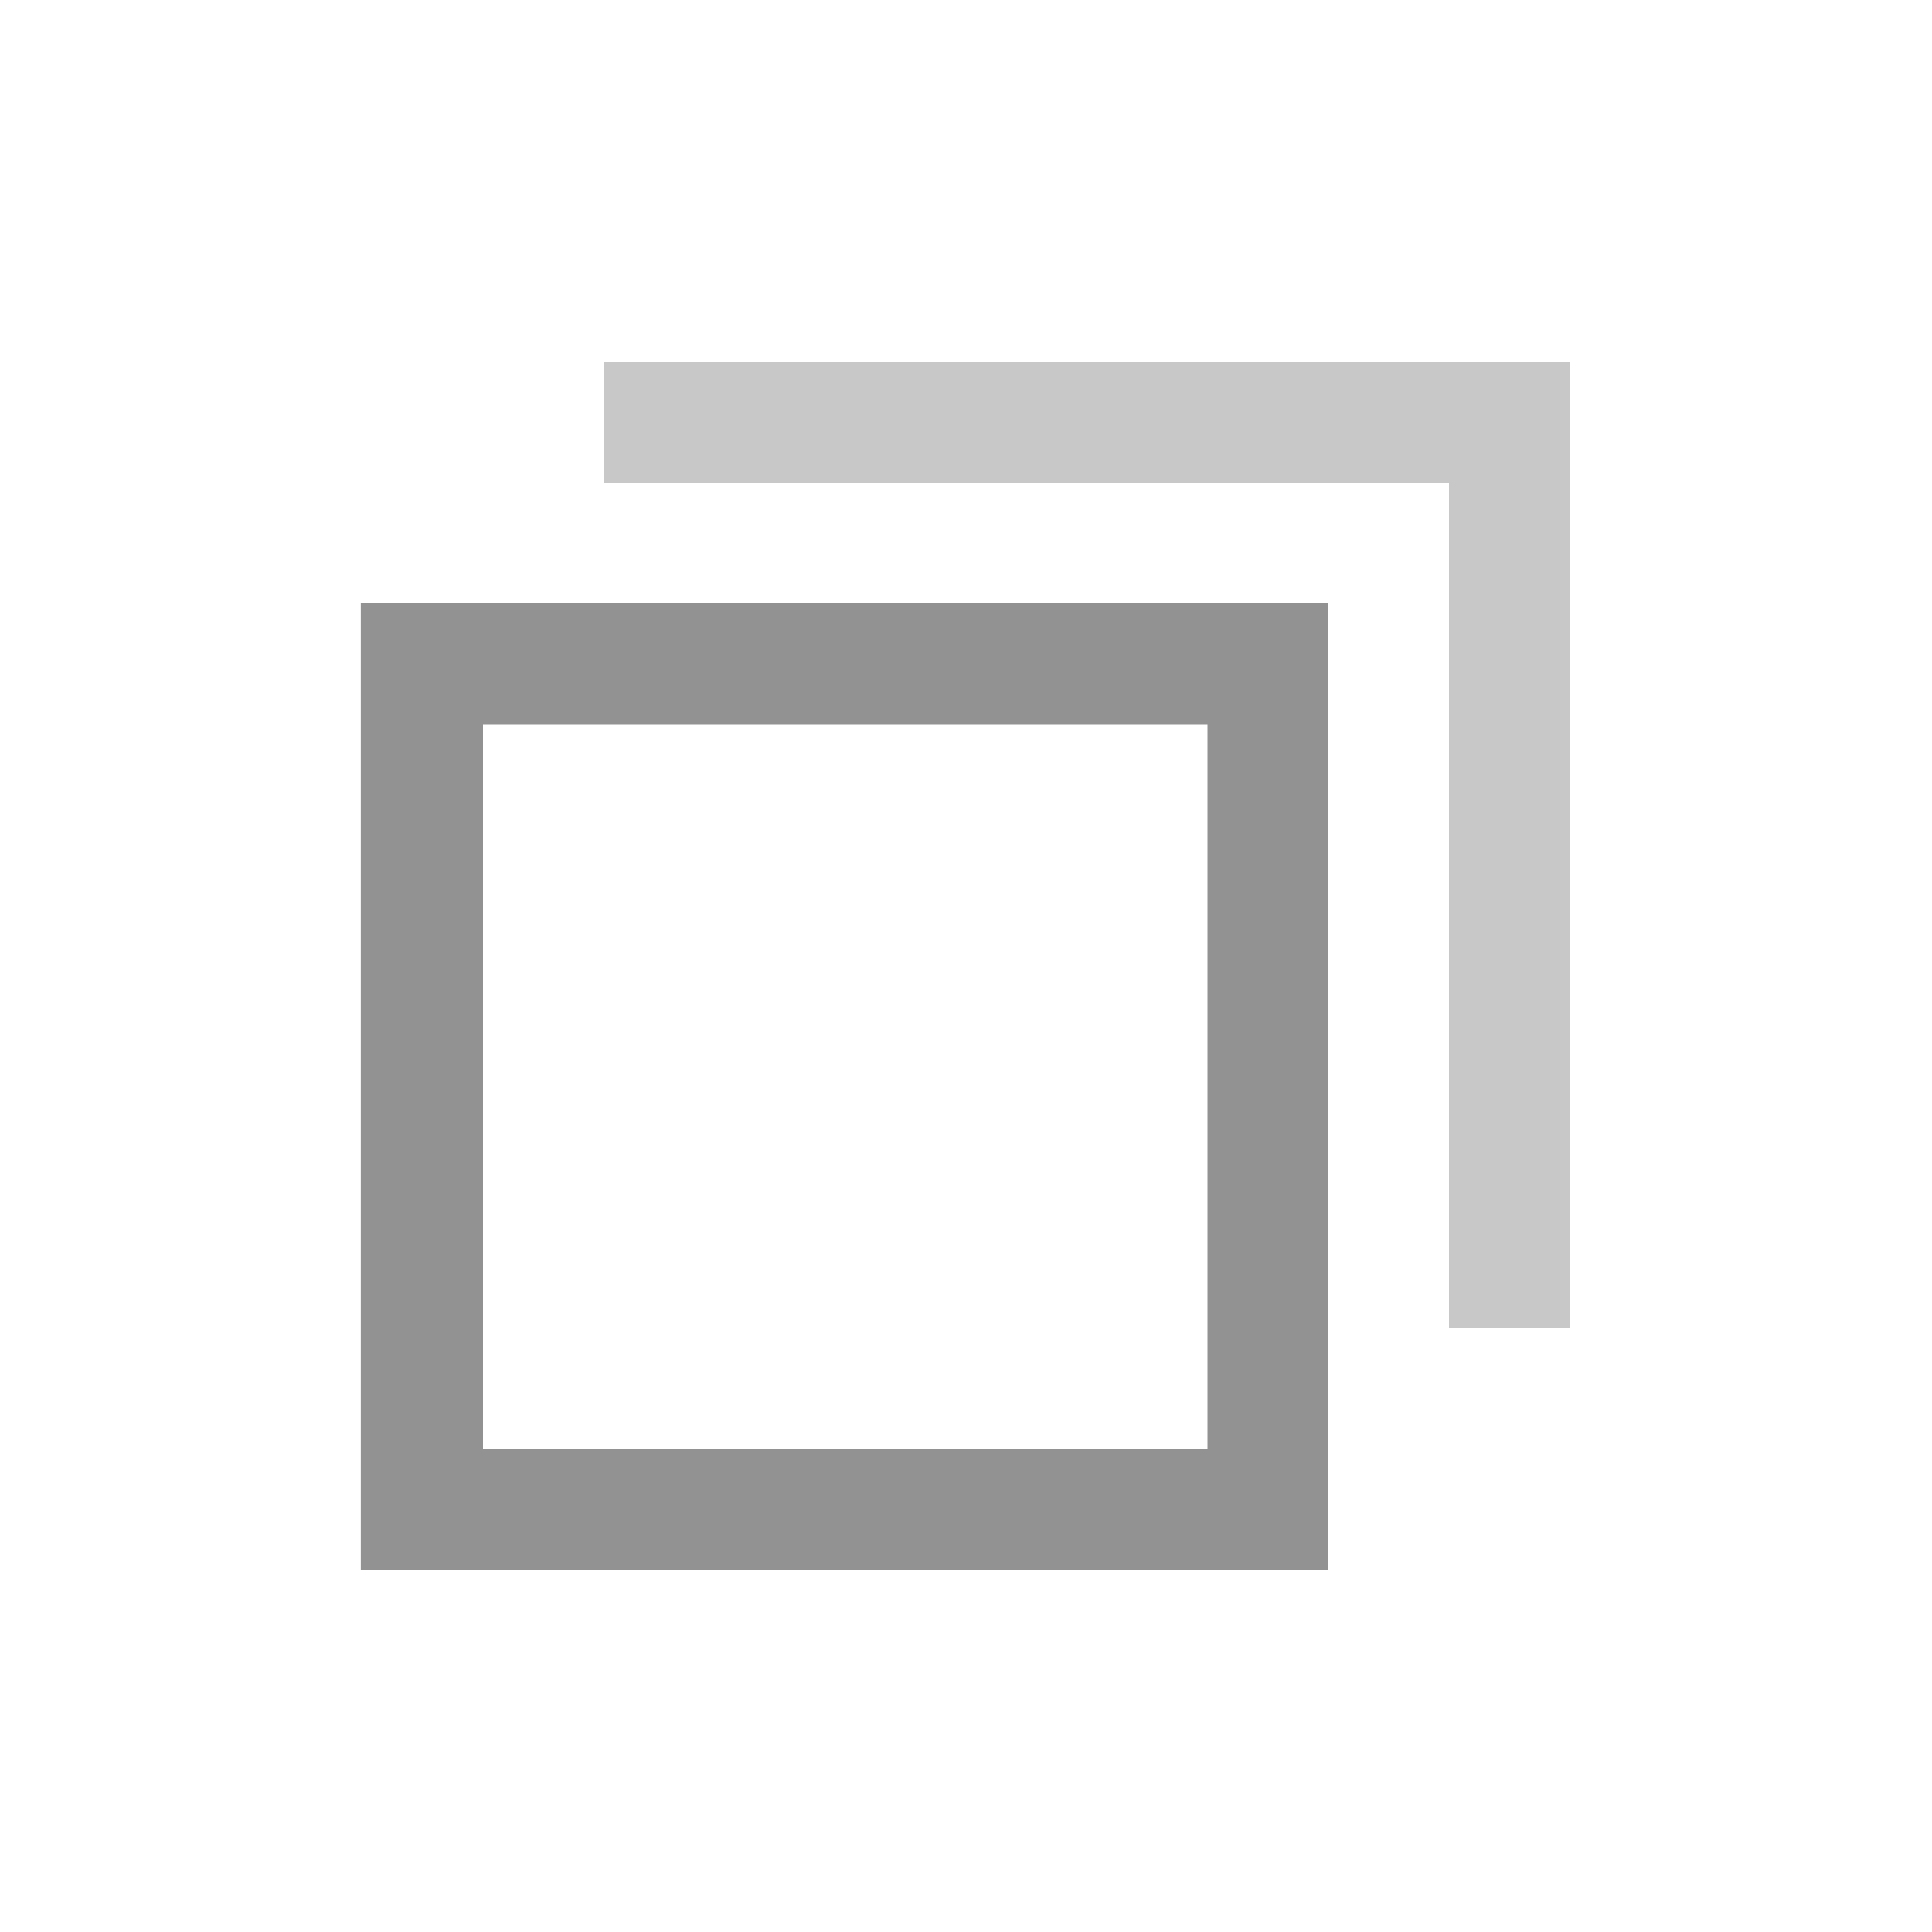
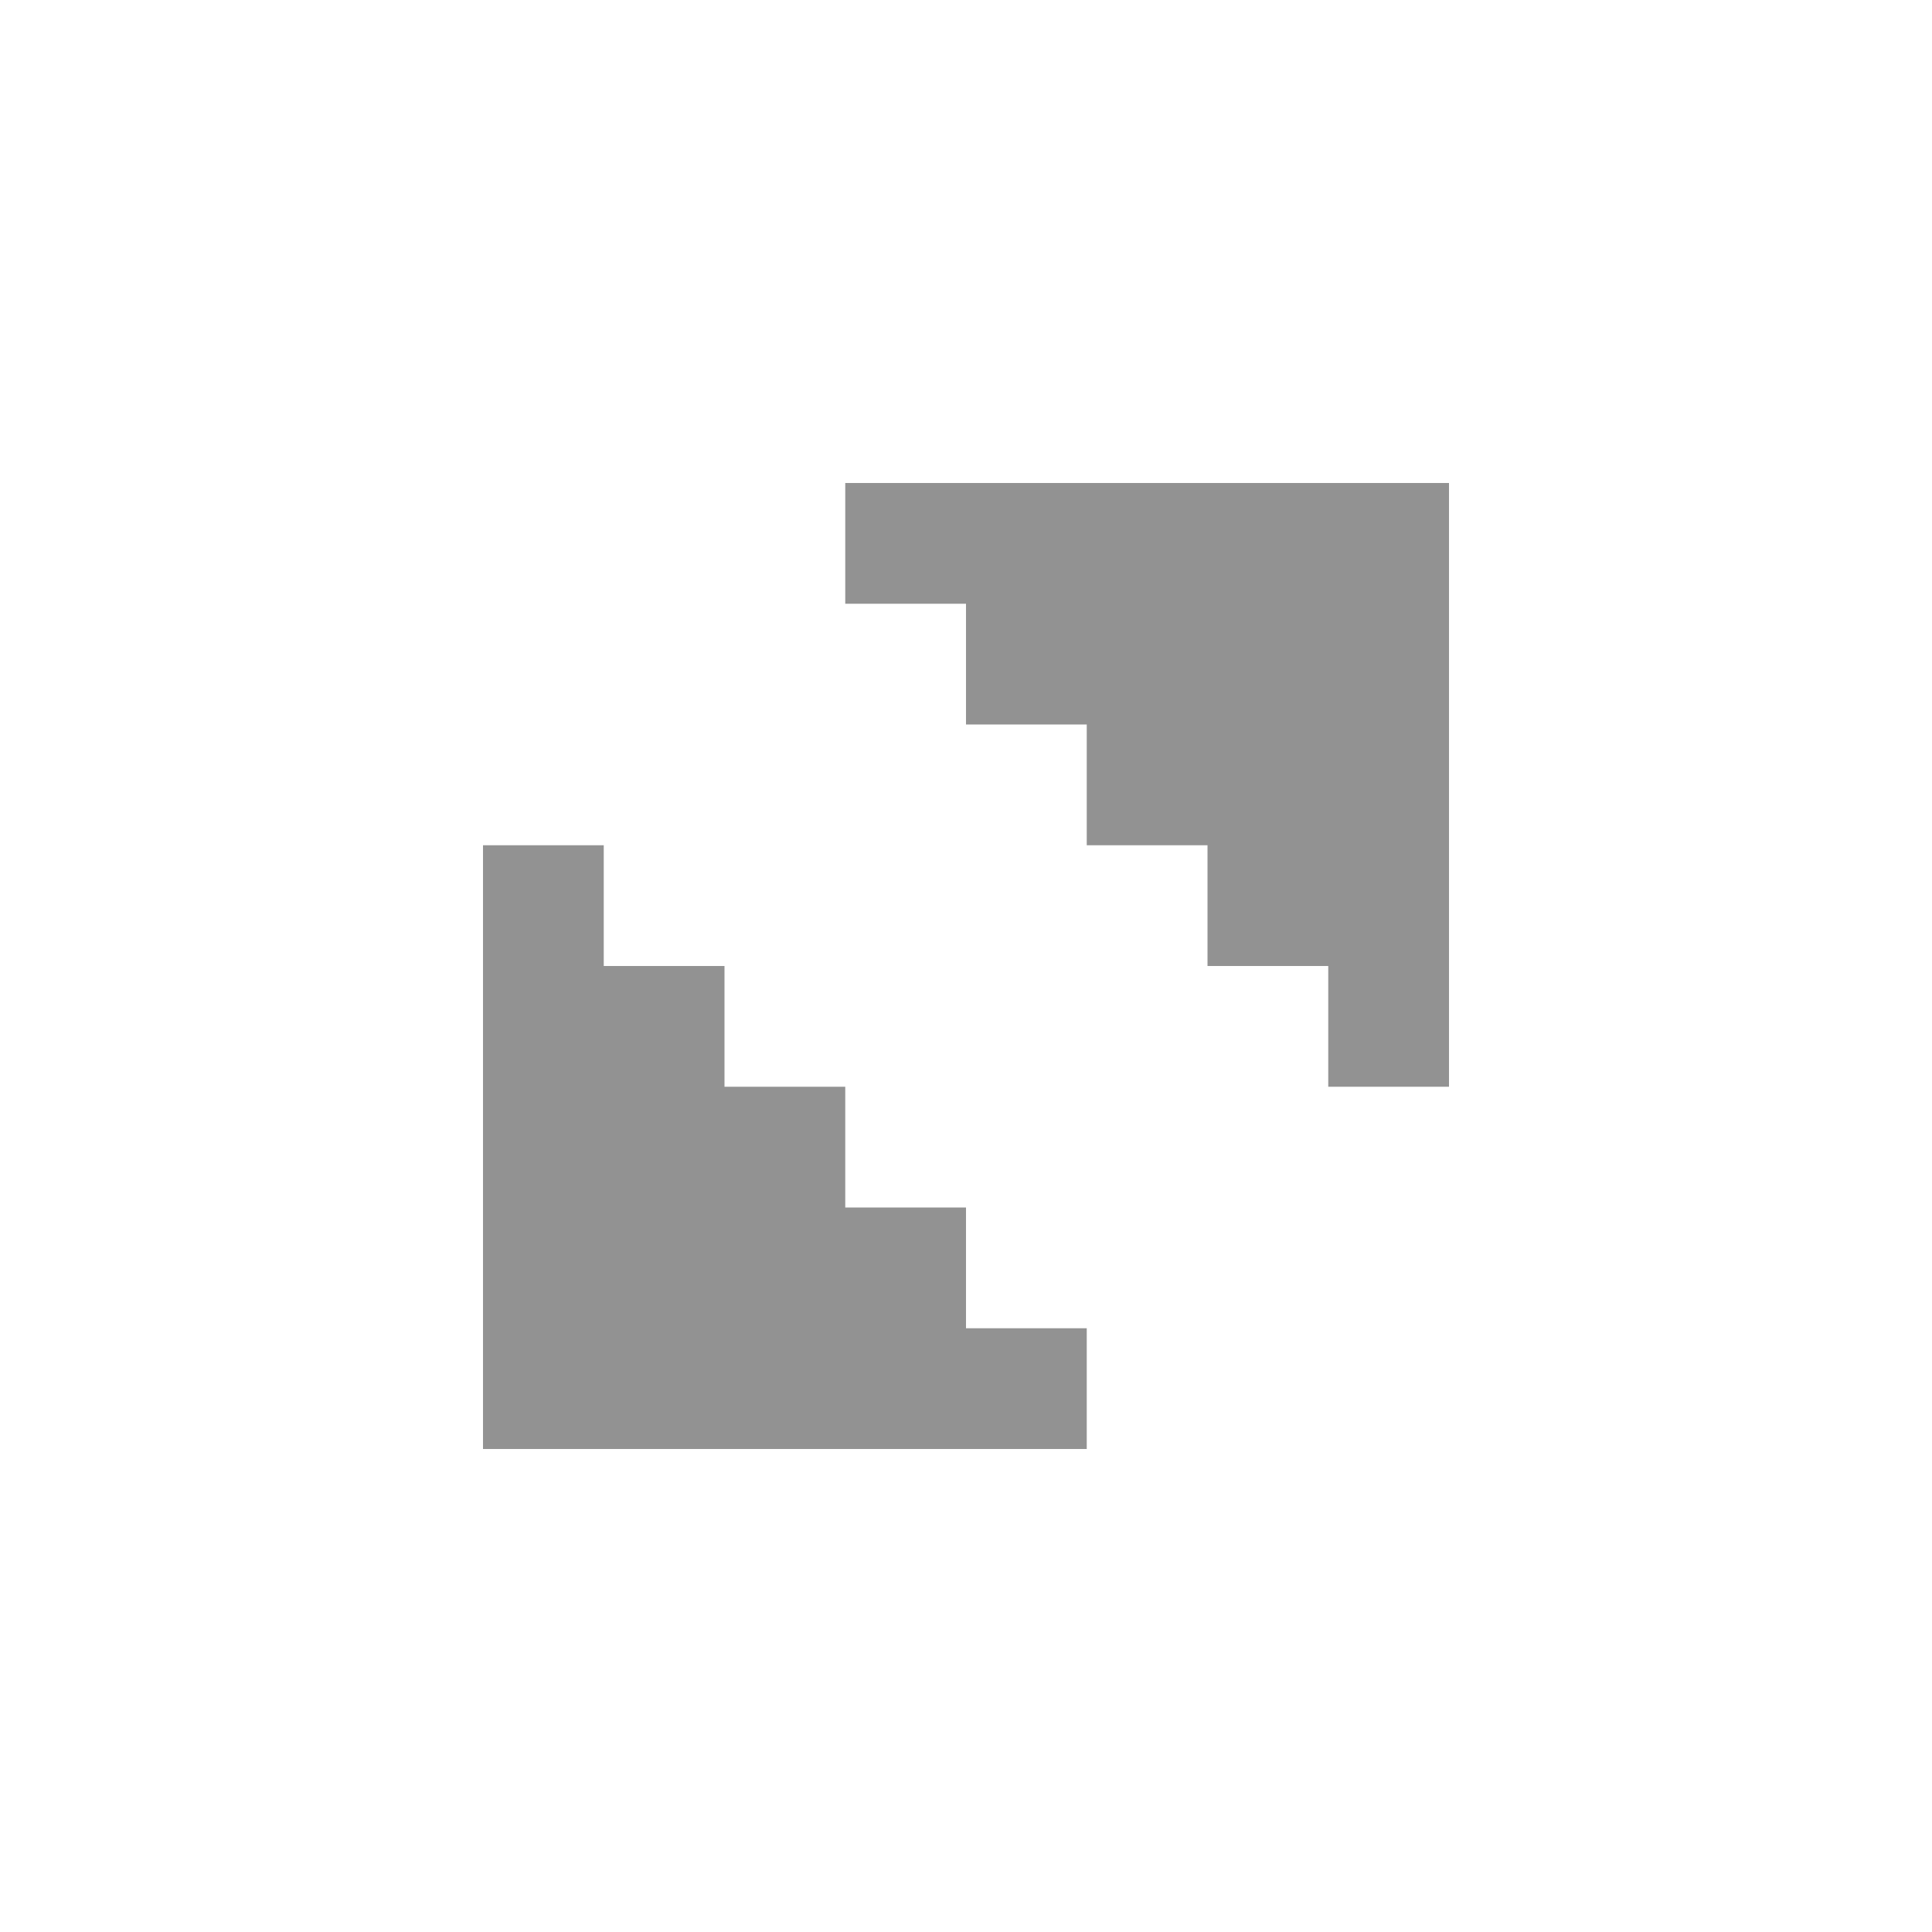
<svg xmlns="http://www.w3.org/2000/svg" height="16px" viewBox="0 0 16 16" width="16px" version="1.1" id="svg4" xml:space="preserve">
  <defs id="defs8">
    <style type="text/css" id="current-color-scheme-36">
      .ColorScheme-Text {
        color:#eff0f1;
      }
      .ColorScheme-NegativeText {
        color:#da4453;
      }
      </style>
    <style type="text/css" id="current-color-scheme-367">
      .ColorScheme-Text {
        color:#eff0f1;
      }
      .ColorScheme-NegativeText {
        color:#da4453;
      }
      </style>
    <style type="text/css" id="current-color-scheme-5">
      .ColorScheme-Text {
        color:#eff0f1;
      }
      .ColorScheme-NegativeText {
        color:#da4453;
      }
      </style>
    <style type="text/css" id="current-color-scheme-36-3">
      .ColorScheme-Text {
        color:#eff0f1;
      }
      .ColorScheme-NegativeText {
        color:#da4453;
      }
      </style>
    <style type="text/css" id="current-color-scheme-62">
      .ColorScheme-Text {
        color:#eff0f1;
      }
      .ColorScheme-NegativeText {
        color:#da4453;
      }
      </style>
    <style type="text/css" id="current-color-scheme-5-9">
      .ColorScheme-Text {
        color:#eff0f1;
      }
      .ColorScheme-NegativeText {
        color:#da4453;
      }
      </style>
    <style type="text/css" id="current-color-scheme-36-3-1">
      .ColorScheme-Text {
        color:#eff0f1;
      }
      .ColorScheme-NegativeText {
        color:#da4453;
      }
      </style>
  </defs>
-   <path d="m 2.988,4.992 v 8.012 H 11 V 4.992 Z M 4,6 h 6 v 6 H 4 Z" fill="#2e3436" id="path2" style="fill:#262626;fill-opacity:0.5" />
  <style type="text/css" id="current-color-scheme">
        .ColorScheme-Text {
            color:#eff0f1;
        }
    </style>
  <style type="text/css" id="current-color-scheme-535">
        .ColorScheme-Text {
            color:#eff0f1;
        }
    </style>
  <style type="text/css" id="current-color-scheme-53">
        .ColorScheme-Text {
            color:#eff0f1;
        }
    </style>
  <style type="text/css" id="current-color-scheme-3">
        .ColorScheme-Text {
            color:#eff0f1;
        }
    </style>
  <style type="text/css" id="current-color-scheme-3-5">
        .ColorScheme-Text {
            color:#eff0f1;
        }
    </style>
  <style type="text/css" id="current-color-scheme-3-3">
        .ColorScheme-Text {
            color:#eff0f1;
        }
    </style>
  <style type="text/css" id="current-color-scheme-36-35">
        .ColorScheme-Text {
            color:#eff0f1;
        }
    </style>
  <style type="text/css" id="current-color-scheme-6">
        .ColorScheme-Text {
            color:#eff0f1;
        }
    </style>
  <style type="text/css" id="current-color-scheme-3-7">
        .ColorScheme-Text {
            color:#eff0f1;
        }
    </style>
  <style type="text/css" id="current-color-scheme-3-2">
        .ColorScheme-Text {
            color:#eff0f1;
        }
    </style>
  <style type="text/css" id="current-color-scheme-3-3-7">
        .ColorScheme-Text {
            color:#eff0f1;
        }
    </style>
  <style type="text/css" id="current-color-scheme-36-0">
        .ColorScheme-Text {
            color:#eff0f1;
        }
    </style>
  <style type="text/css" id="current-color-scheme-6-9">
        .ColorScheme-Text {
            color:#eff0f1;
        }
    </style>
  <style type="text/css" id="current-color-scheme-3-7-3">
        .ColorScheme-Text {
            color:#eff0f1;
        }
    </style>
-   <path id="rect869" style="fill:#262626;fill-opacity:0.25" d="m 5,3 v 1 h 7 v 7 h 1 V 4 3 h -1 z" />
+   <path id="rect1" style="fill:#262626;stroke-width:2.236;fill-opacity:0.5" d="m 7,4 v 1 h 1 v 1 h 1 v 1 h 1 v 1 h 1 v 1 h 1 V 5 4 h -1 z" />
+   <path id="path3" style="fill:#262626;stroke-width:2.236;fill-opacity:0.5" d="M 9,12 V 11 H 8 V 10 H 7 V 9 H 6 V 8 H 5 V 7 H 4 v 4 1 h 1 z" />
</svg>
